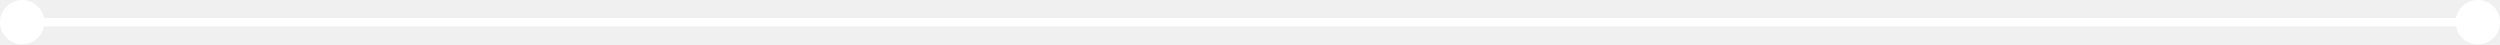
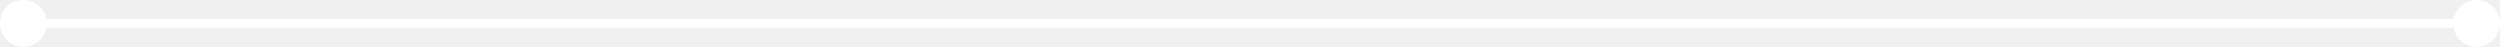
- <svg xmlns="http://www.w3.org/2000/svg" preserveAspectRatio="none" overflow="visible" style="display: block;" width="451" height="8" viewBox="0 0 451 8" fill="none">
-   <path id="Line 130" d="M0 4C0 6.209 1.791 8 4 8C6.209 8 8 6.209 8 4C8 1.791 6.209 0 4 0C1.791 0 0 1.791 0 4ZM443 4C443 6.209 444.791 8 447 8C449.209 8 451 6.209 451 4C451 1.791 449.209 0 447 0C444.791 0 443 1.791 443 4ZM4 4V4.75H447V4V3.25H4V4Z" fill="white" />
+ <svg xmlns="http://www.w3.org/2000/svg" preserveAspectRatio="none" overflow="visible" style="display: block;" width="427" height="8" viewBox="0 0 427 8" fill="none">
+   <path id="Line 130" d="M4 4V4.75H423V4V3.25H4V4ZM0 4C0 6.209 1.791 8 4 8C6.209 8 8 6.209 8 4C8 1.791 6.209 0 4 0C1.791 0 0 1.791 0 4ZM419 4C419 6.209 420.791 8 423 8C425.209 8 427 6.209 427 4C427 1.791 425.209 0 423 0C420.791 0 419 1.791 419 4Z" fill="white" />
</svg>
